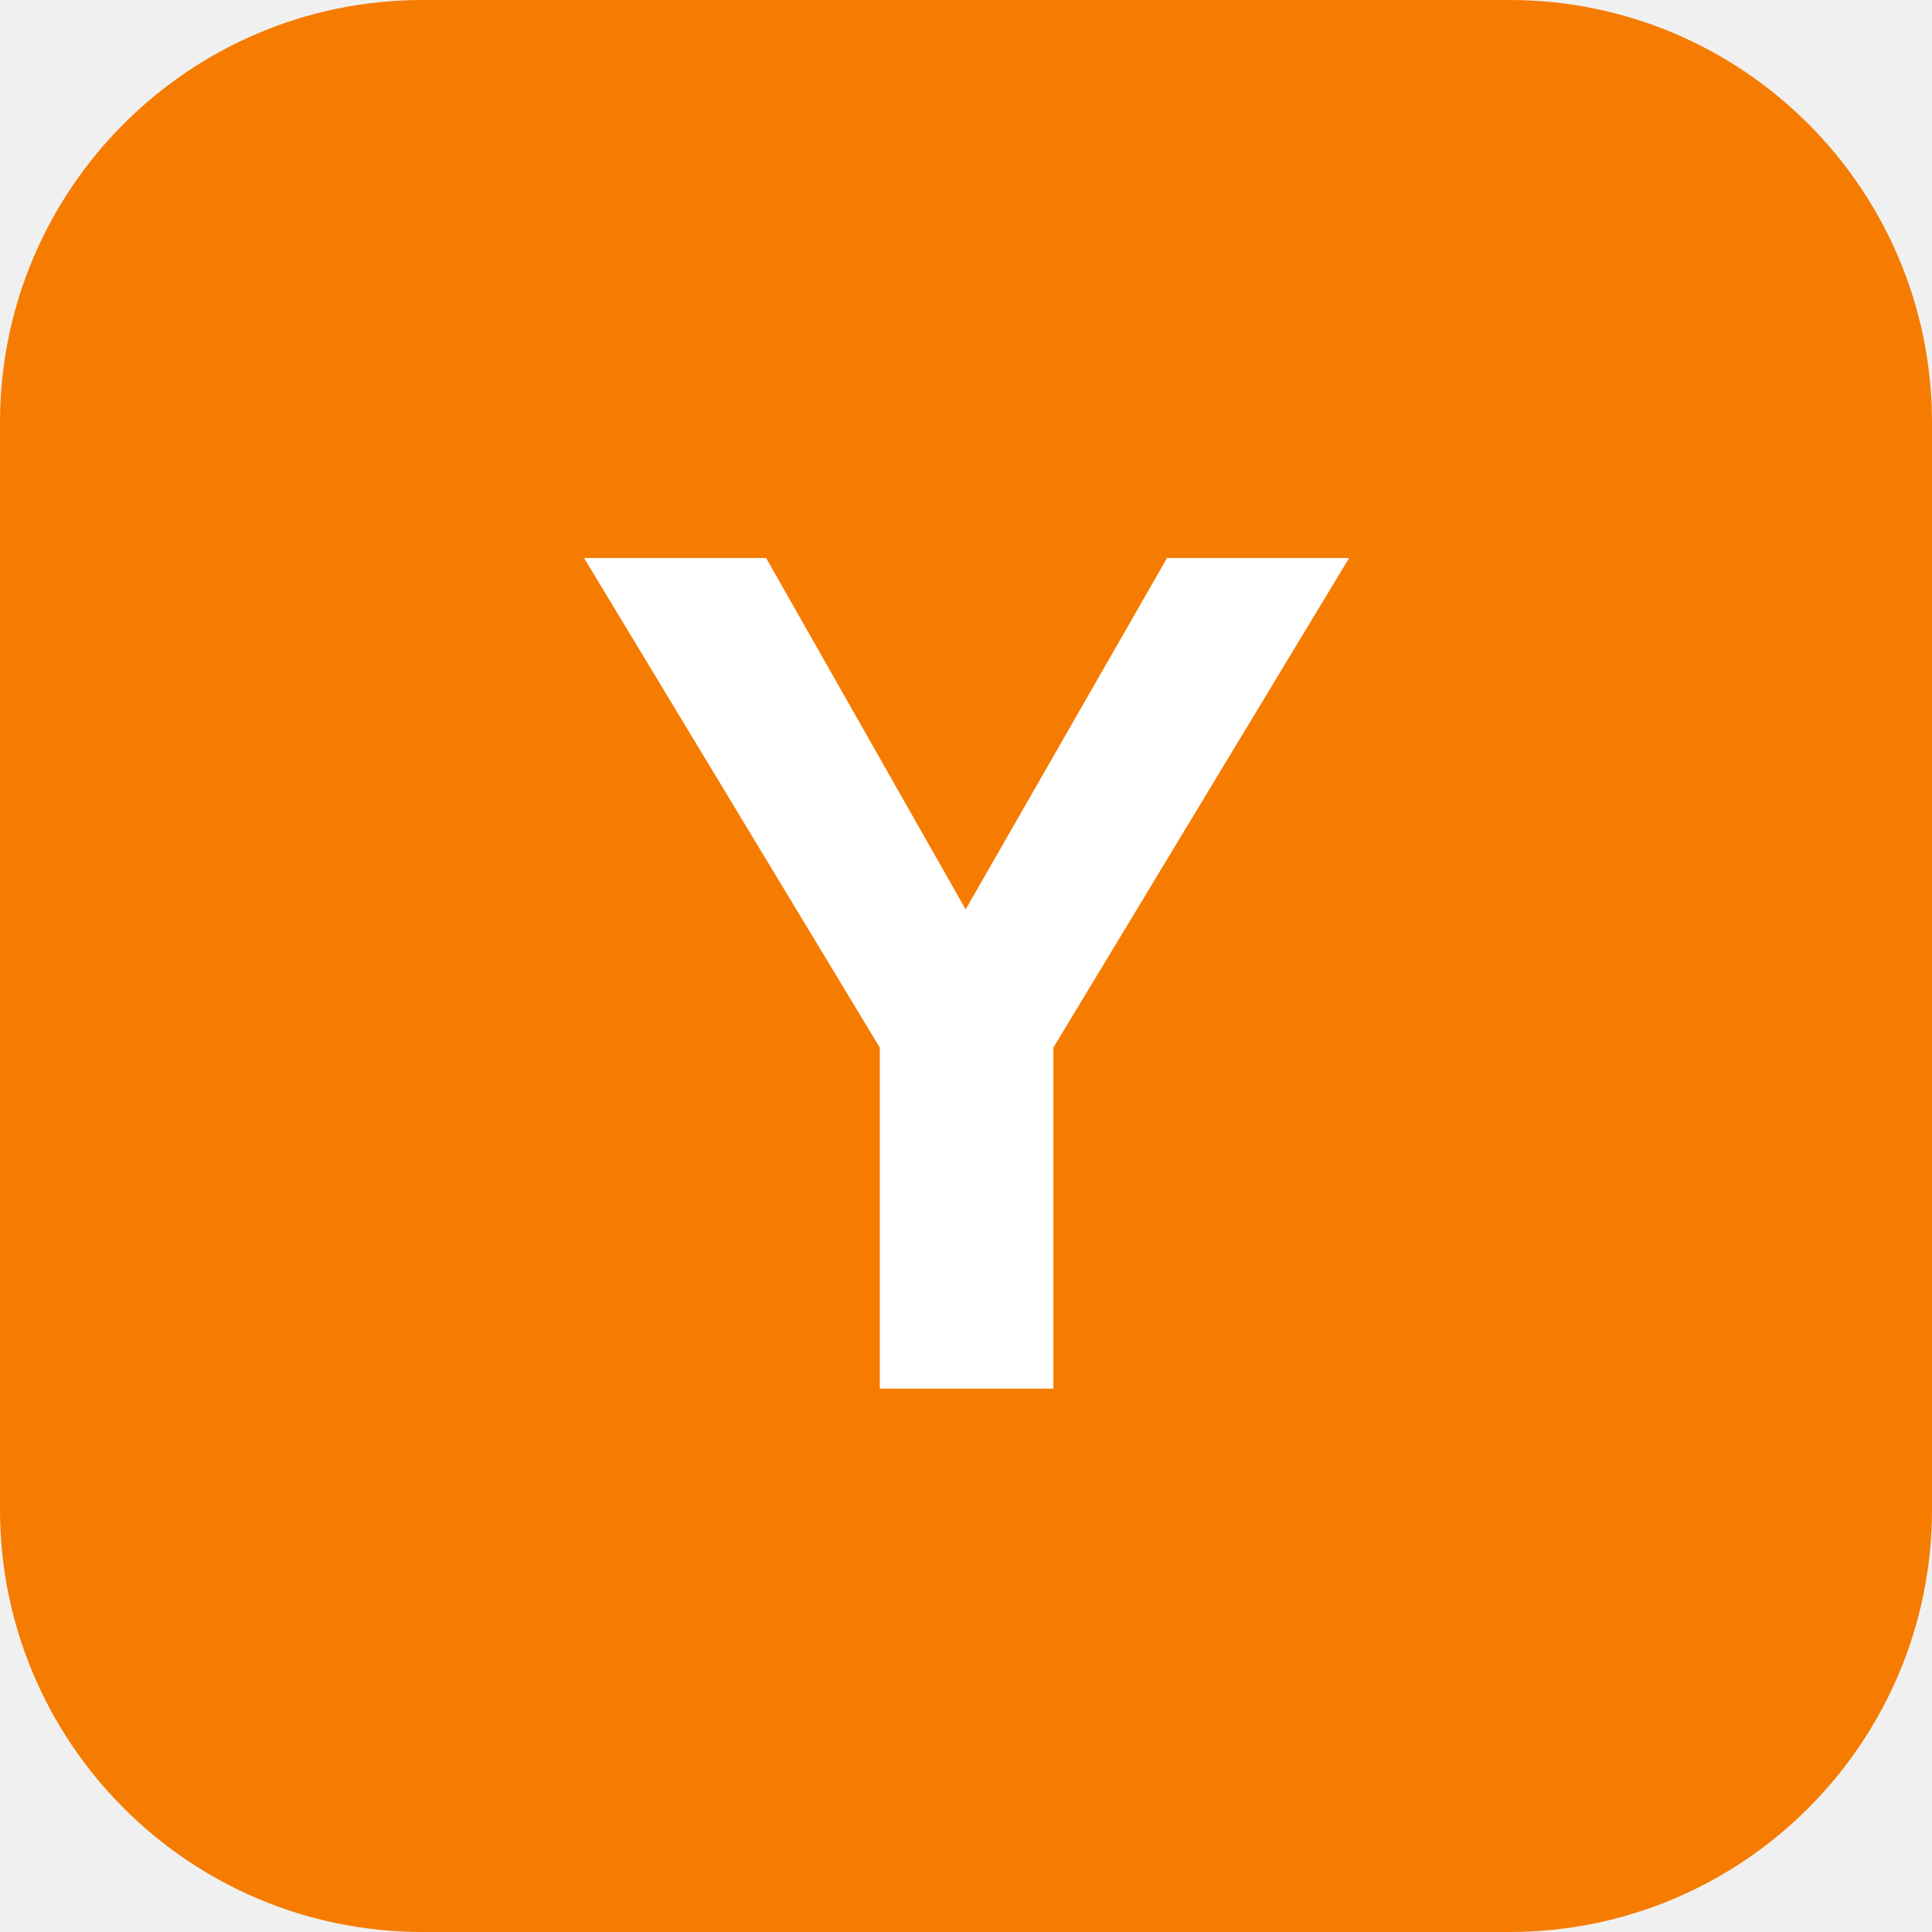
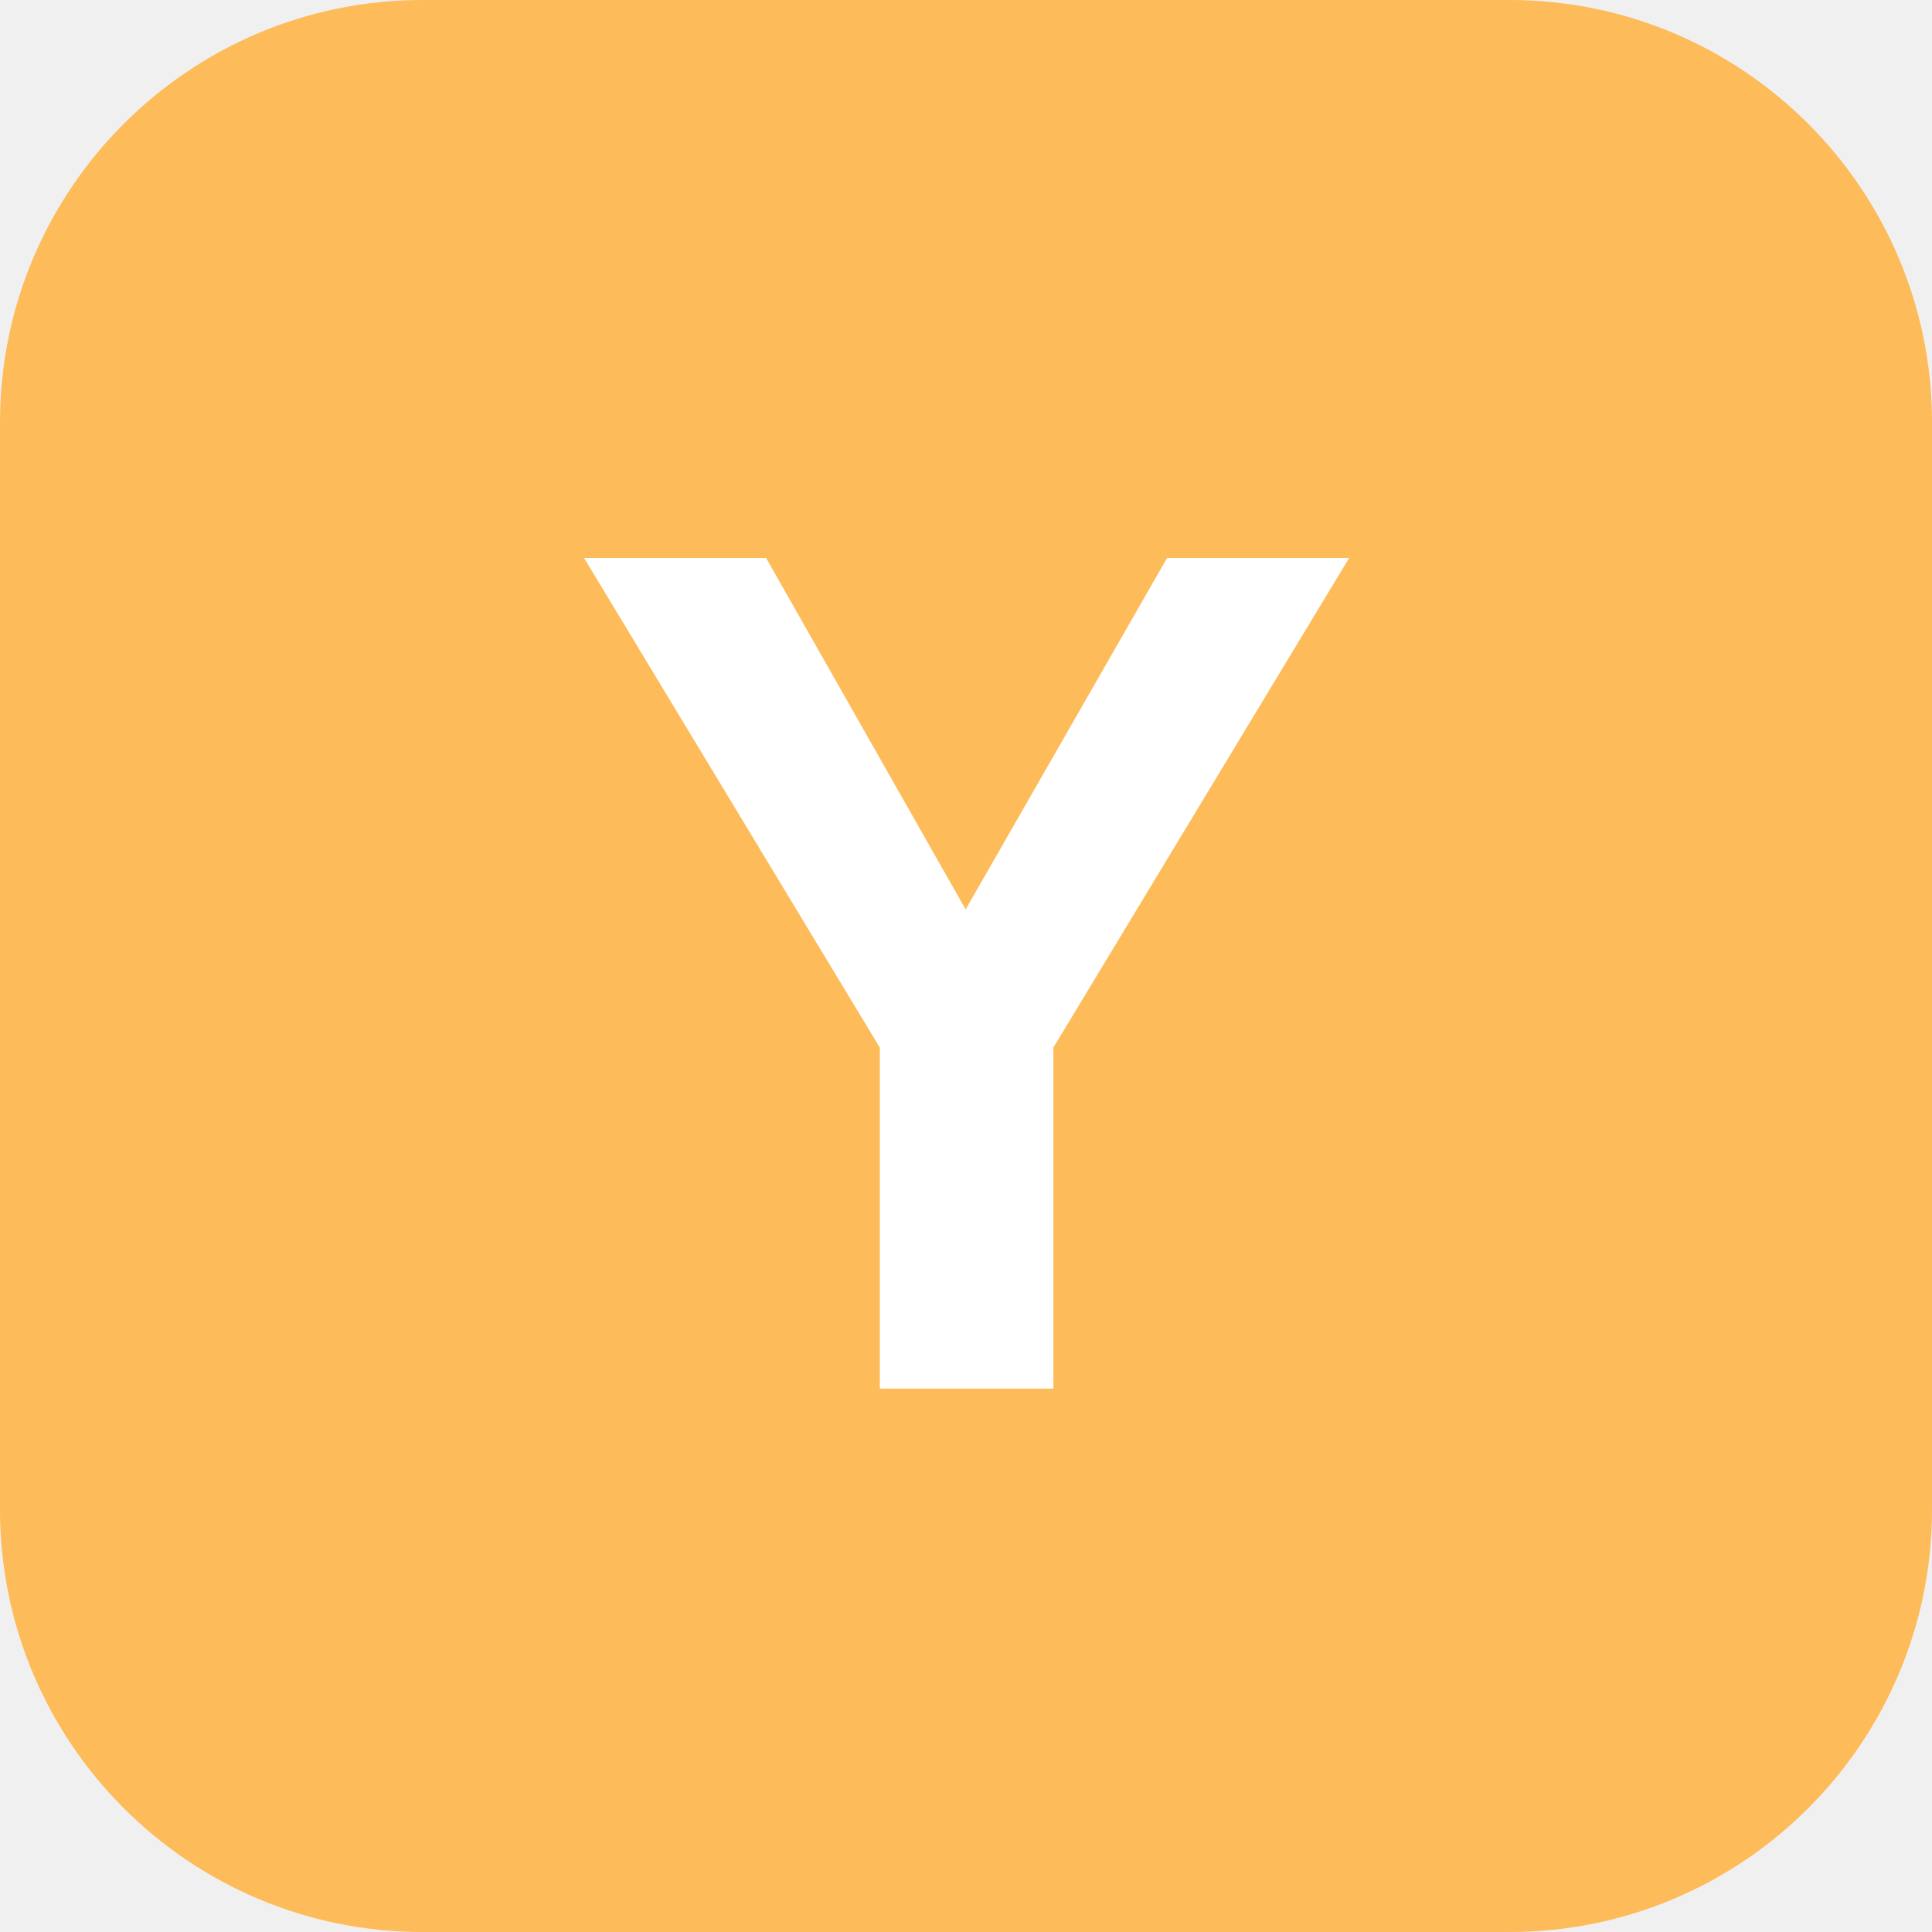
<svg xmlns="http://www.w3.org/2000/svg" viewBox="0 0 64 64">
-   <rect width="64" height="64" rx="14" fill="#F57C00" />
+   <rect width="64" height="64" rx="14" fill="#FDBB59" />
  <text x="32" y="46" font-family="Arial, Helvetica, sans-serif" font-size="40" font-weight="900" text-anchor="middle" fill="#fff">Y</text>
</svg>
